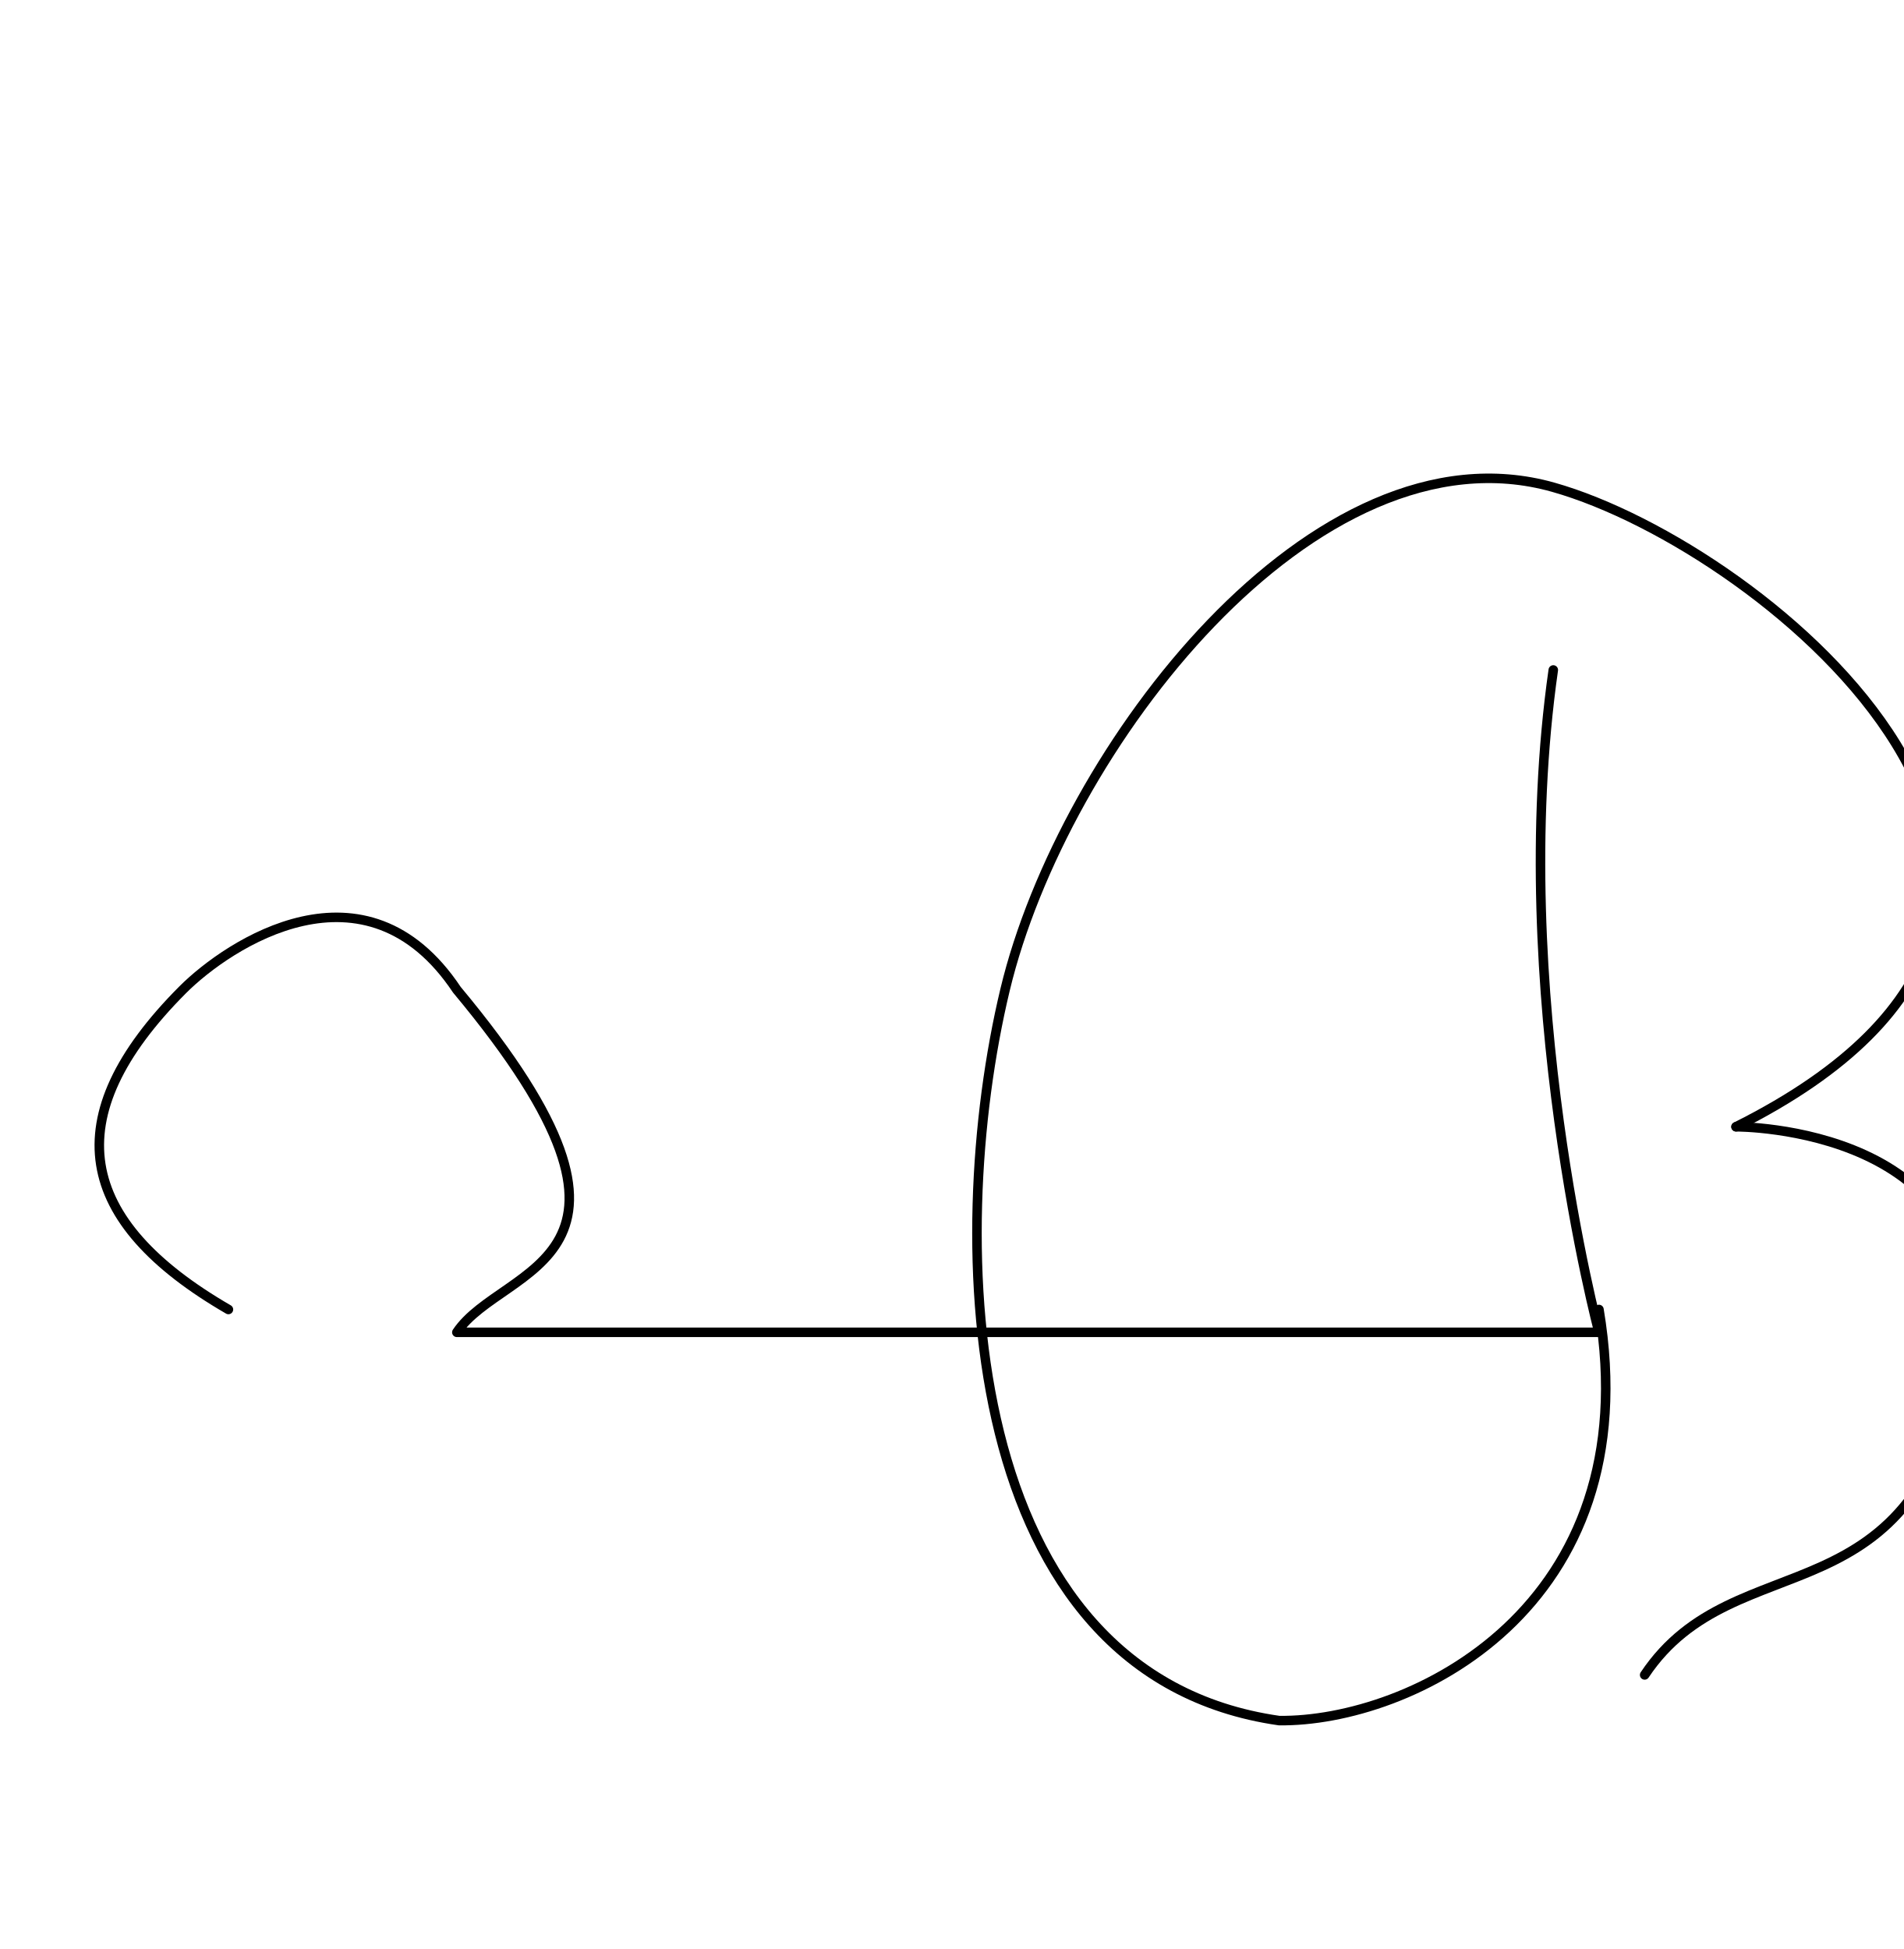
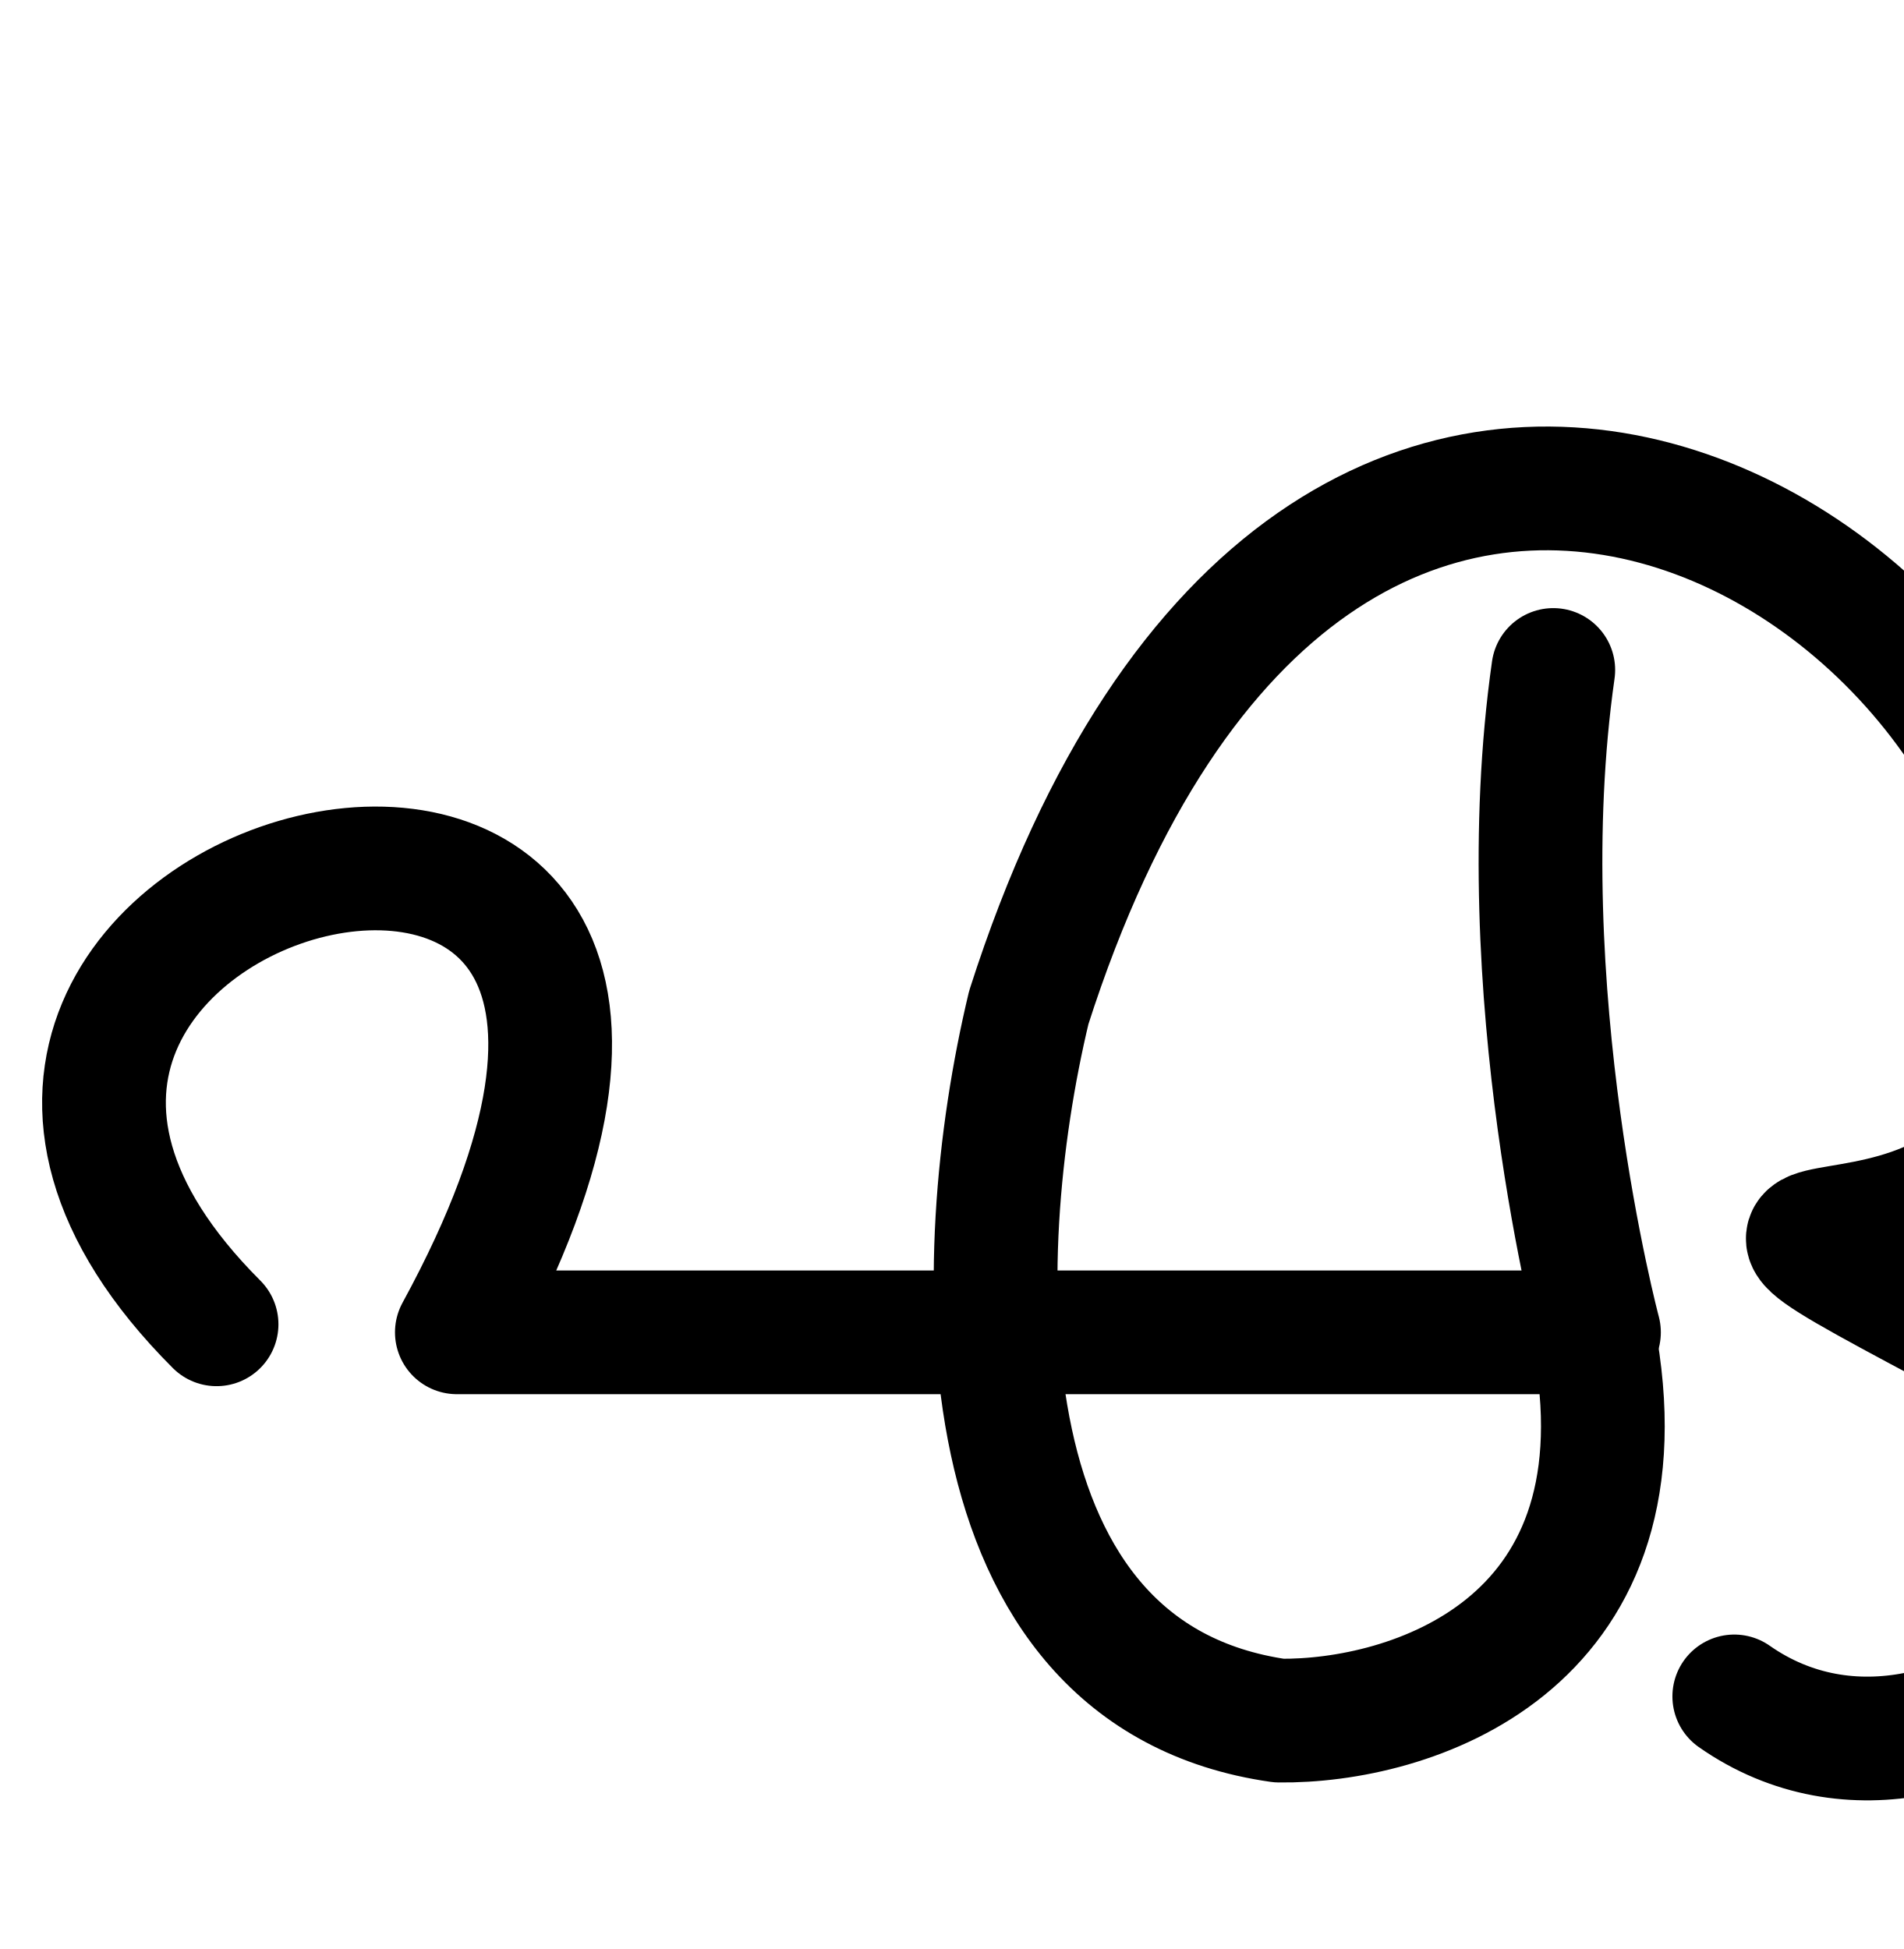
<svg xmlns="http://www.w3.org/2000/svg" width="2000" height="2048" id="svg2992" version="1.1">
  <defs id="defs5498" />
  <g id="layer1" transform="translate(0,1048)">
-     <path style="fill:none;stroke:#000000;stroke-width:10;stroke-linecap:round;stroke-linejoin:round;stroke-miterlimit:4;stroke-opacity:1;stroke-dasharray:none" d="M 240,328 C 80.476,235.605 57.976,126.366 192,-8 c 48,-48 192,-144 288,0 240,288 48,288 0,360 l 1200,0 c 0,0 -96,-360 -48,-696" id="path4245" />
-     <path style="fill:none;stroke:#000000;stroke-width:10;stroke-linecap:round;stroke-linejoin:round;stroke-miterlimit:4;stroke-opacity:1;stroke-dasharray:none" d="m 1680,1376 c 52.63,314.779 -199.081,433.586 -336,432 -336,-48 -351.672,-502.109 -288,-768 60.657,-253.3 325.345,-598.796 576,-528 224.193,63.322 672,432 192,672" id="path3800" transform="translate(0,-1048)" />
-     <path style="fill:none;stroke:#000000;stroke-width:10;stroke-linecap:round;stroke-linejoin:round;stroke-miterlimit:4;stroke-opacity:1;stroke-dasharray:none" d="m 1824,1184 c 0,0 280.237,-1.423 240,240 -48,288 -240,192 -336,336" id="path3822" transform="translate(0,-1048)" />
+     <path style="fill:none;stroke:#000000;stroke-width:130;stroke-linecap:round;stroke-linejoin:round;stroke-miterlimit:4;stroke-dasharray:none;stroke-opacity:1" d="M 227.54,343.575 C -252.46,-136.425 912,-440 480,352 l 1200,0 c 0,0 -96,-360 -48,-696" id="path4245" />
+     <path style="fill:none;stroke:#000000;stroke-width:130;stroke-linecap:round;stroke-linejoin:round;stroke-miterlimit:4;stroke-dasharray:none;stroke-opacity:1" d="M 1676.885,1416.495 C 1729.515,1731.274 1480.919,1809.586 1344,1808 c -336,-48 -326.752,-483.419 -263.08,-749.31 303.746,-949.207 1093.404,-471.024 1074.409,19.251 -44.838,359.089 -541.552,83.995 -17.509,362.207 C 2421.432,1590.716 2064,1952 1822.16,1782.581" id="path3800" transform="translate(0,-1048)" />
  </g>
</svg>
